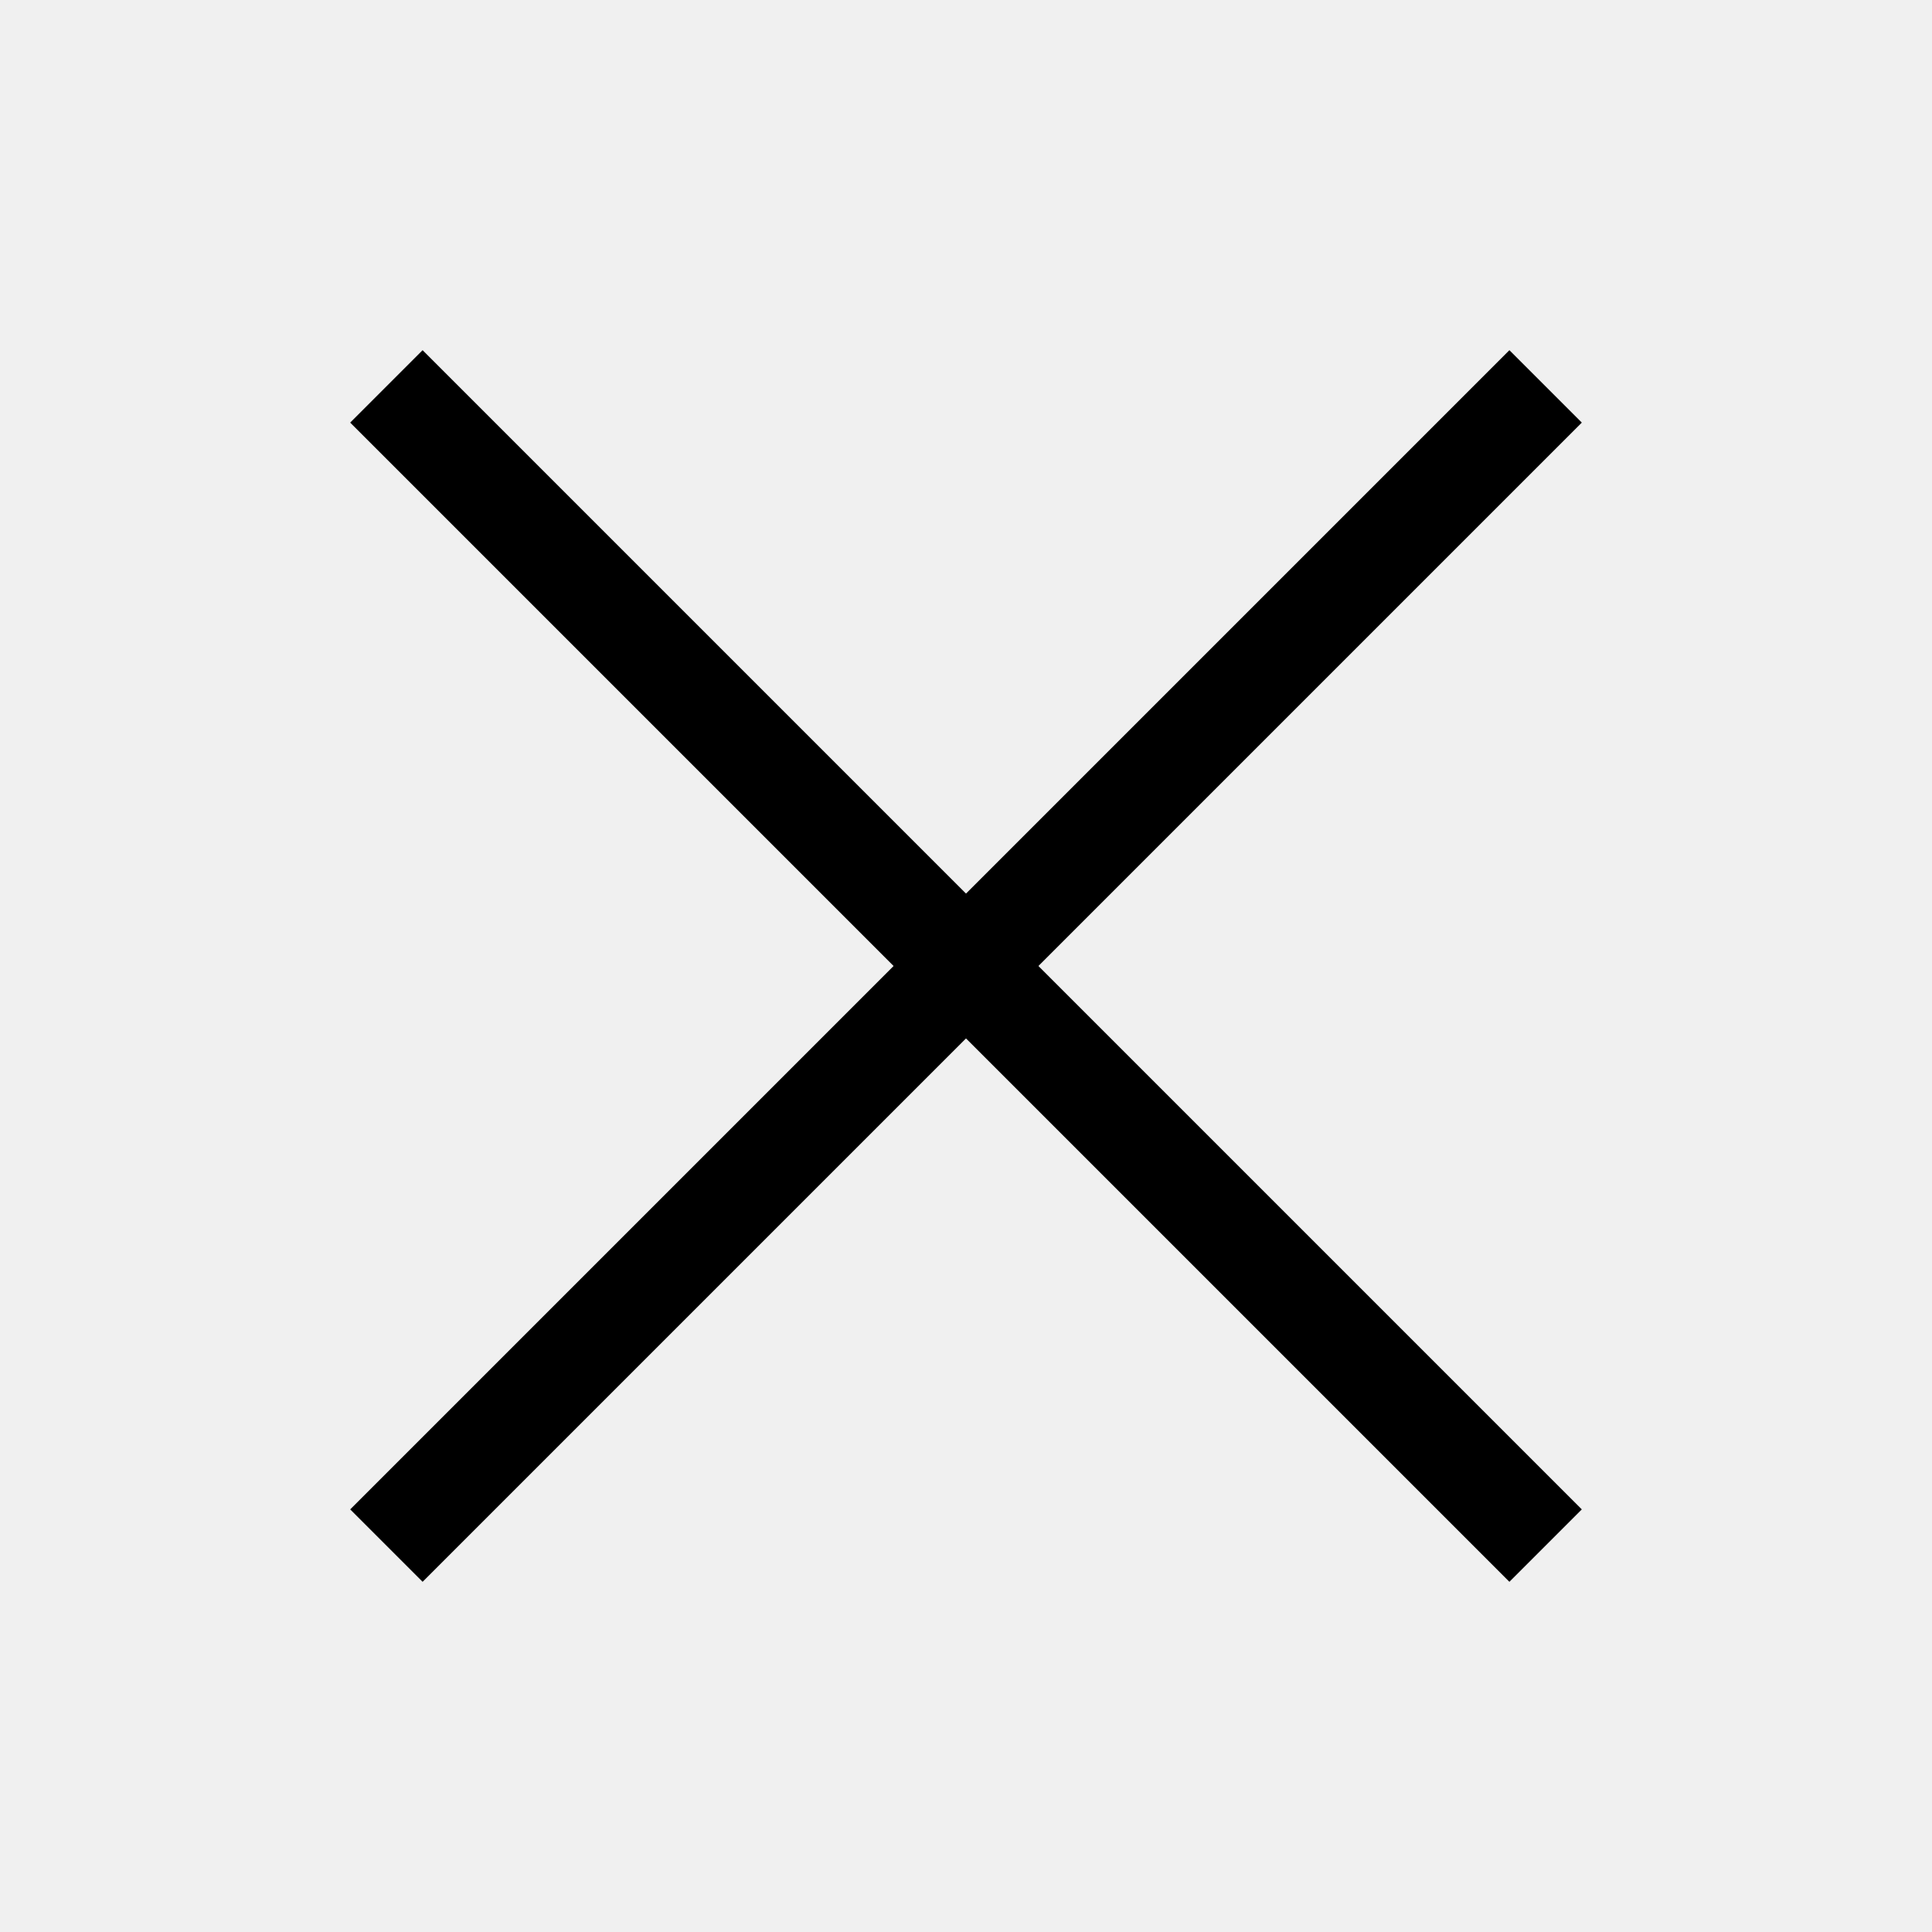
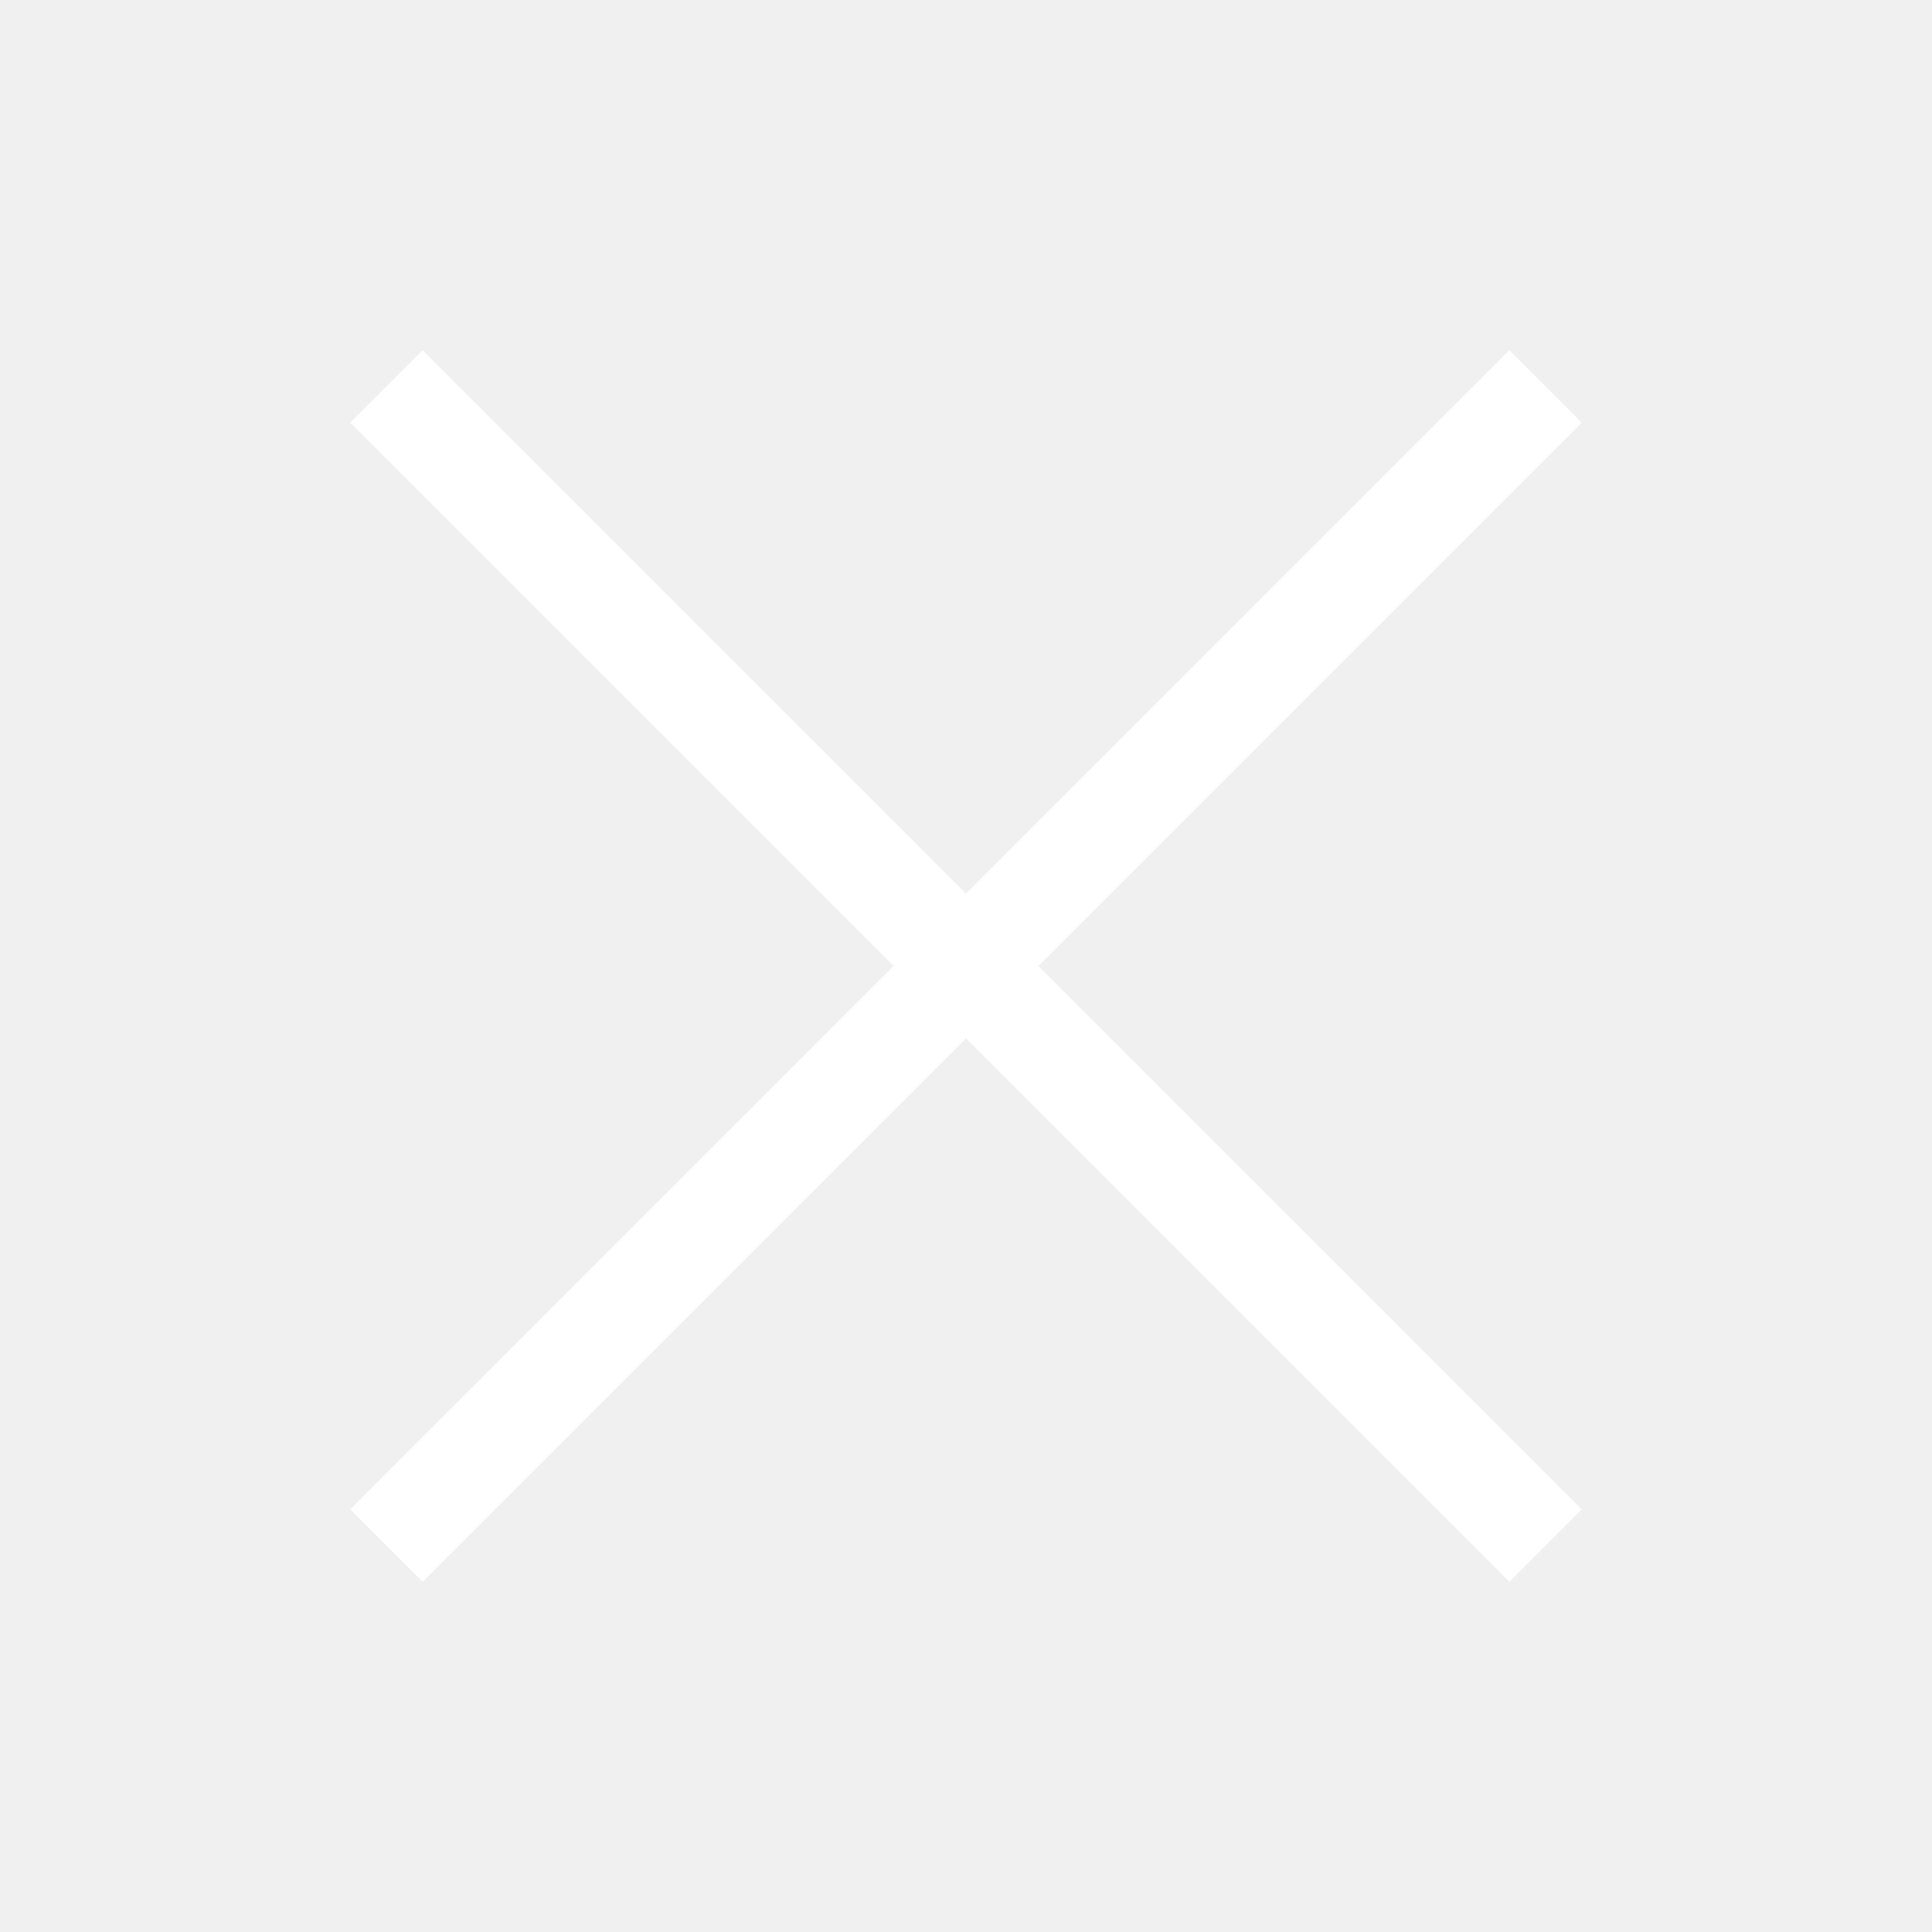
<svg xmlns="http://www.w3.org/2000/svg" width="20" height="20" viewBox="0 0 20 20">
-   <path fill="none" stroke="#000" stroke-width="1.06" d="M16,16 L4,4" />
-   <path fill="none" stroke="#000" stroke-width="1.06" d="M16,4 L4,16" />
+   <path fill="none" stroke="#FFF" stroke-width="1.06" d="M16,16 L4,4" />
+   <path fill="none" stroke="#FFF" stroke-width="1.06" d="M16,4 L4,16" />
</svg>
